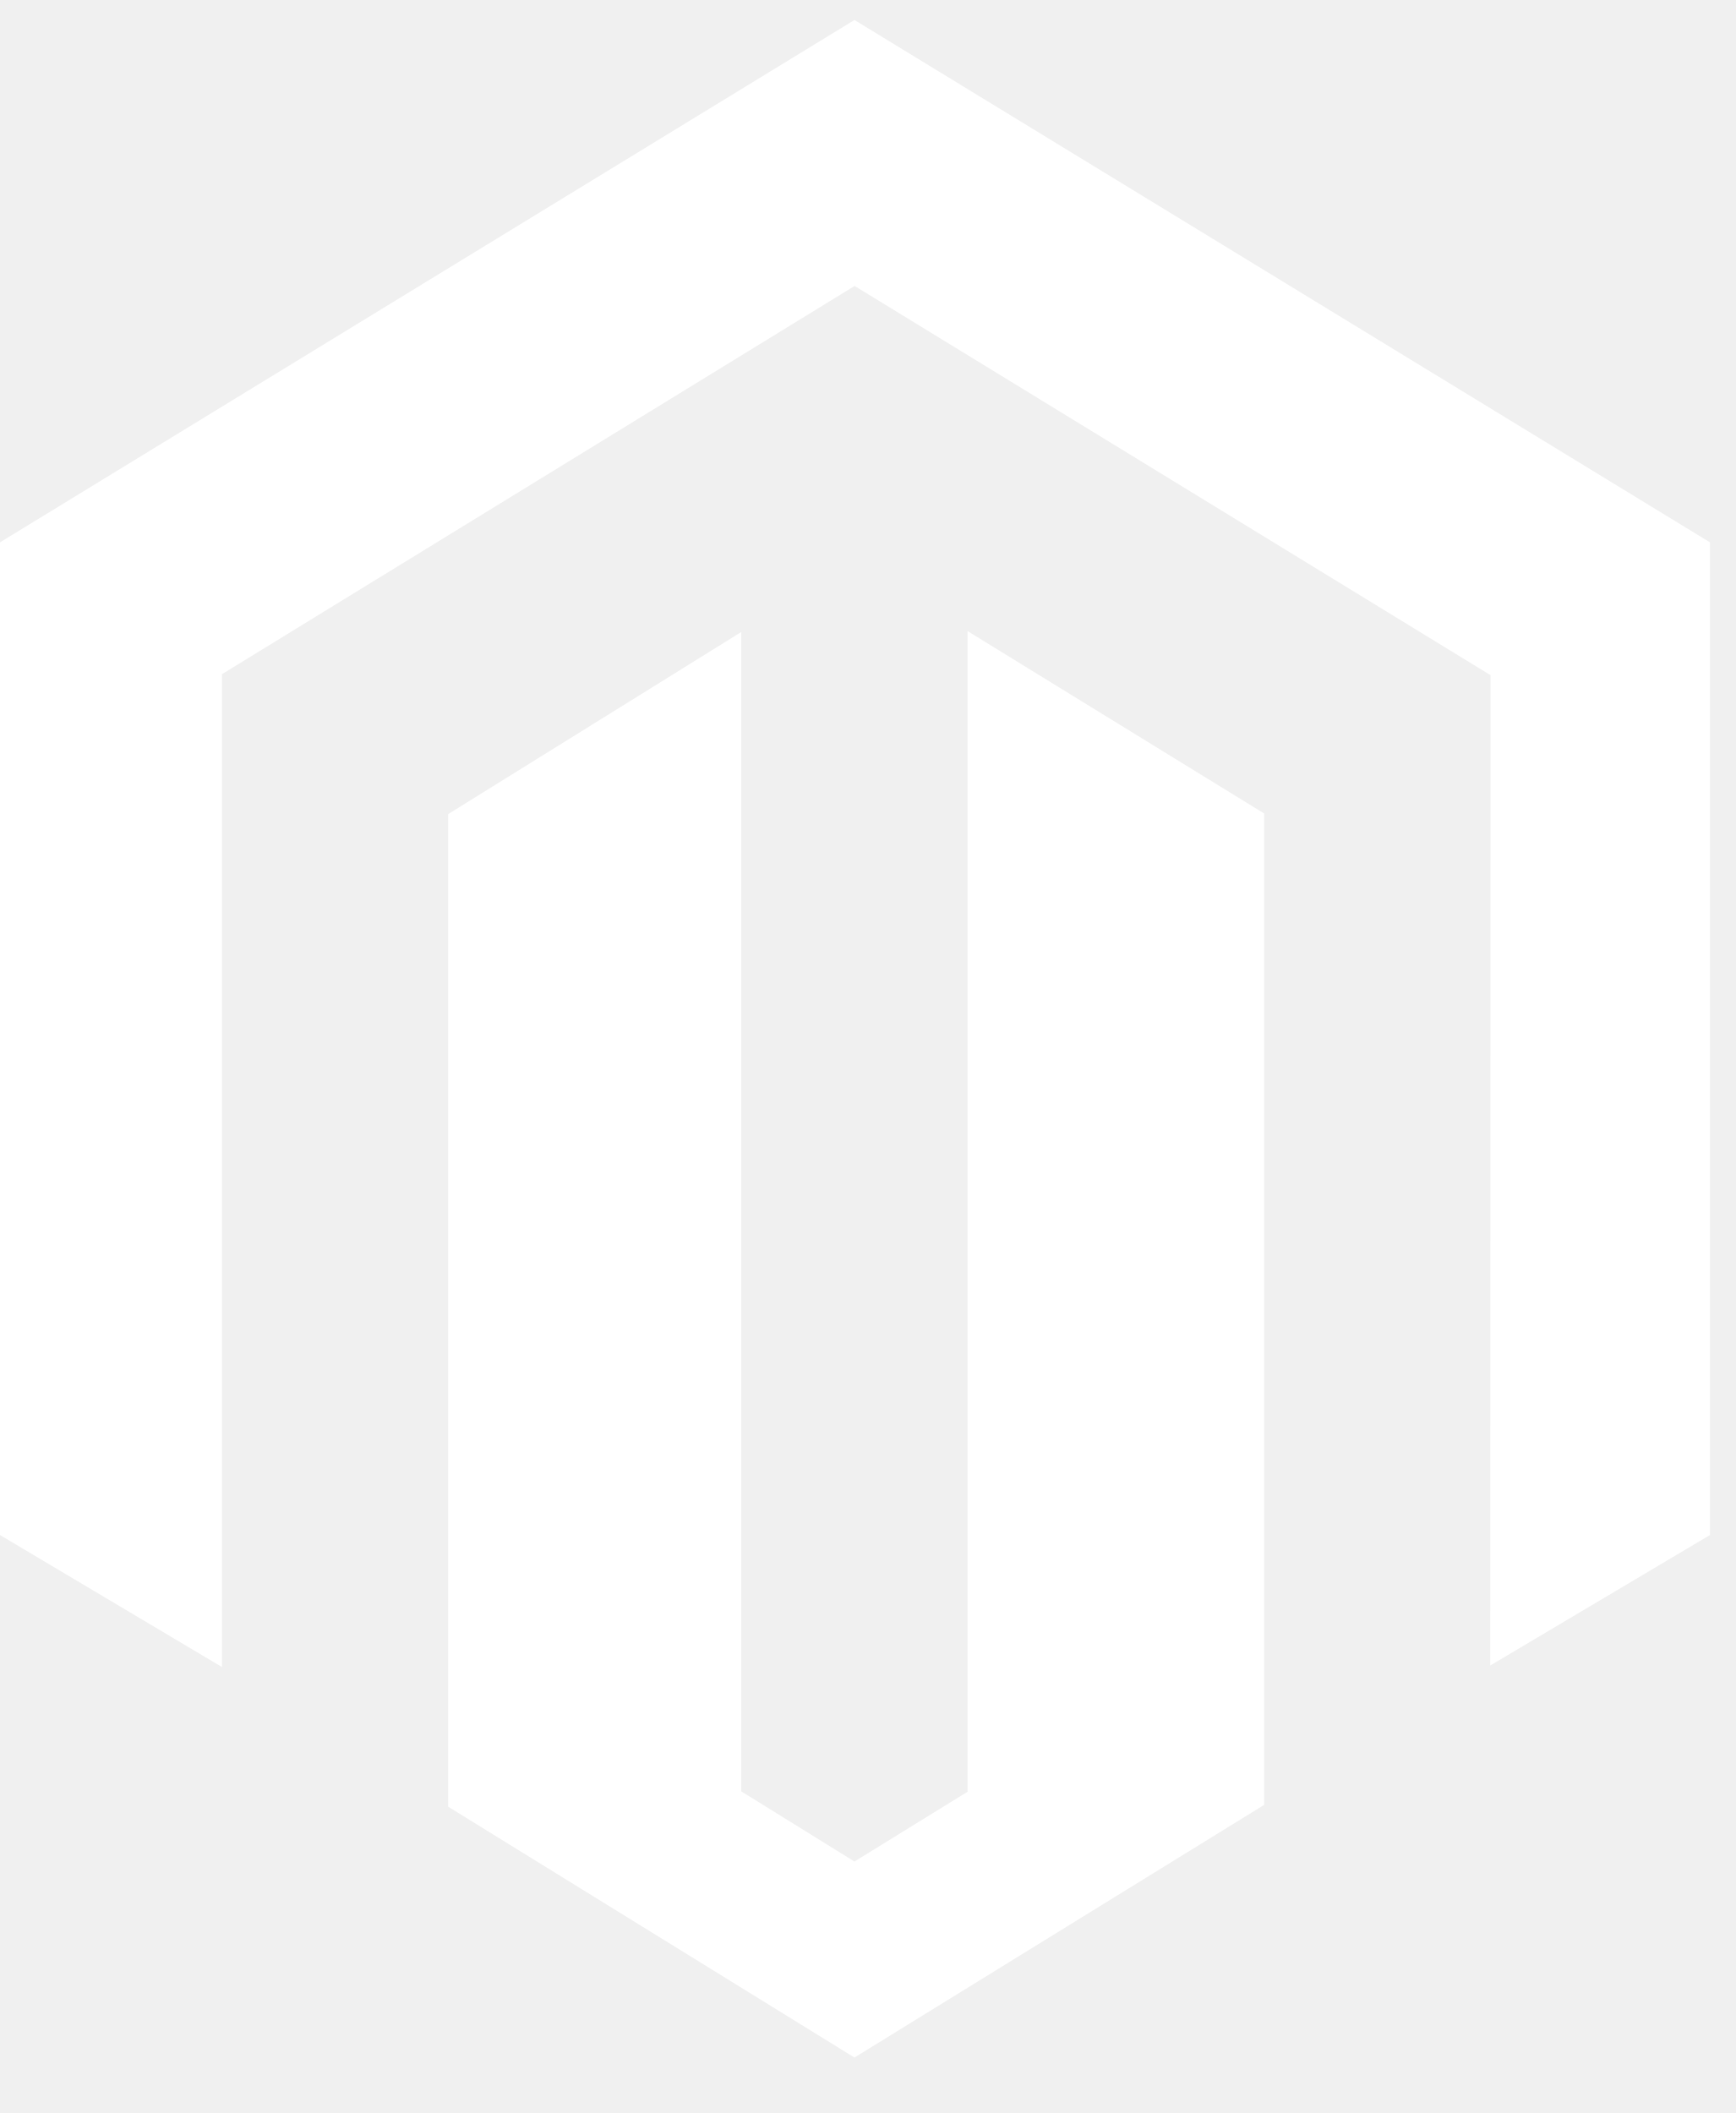
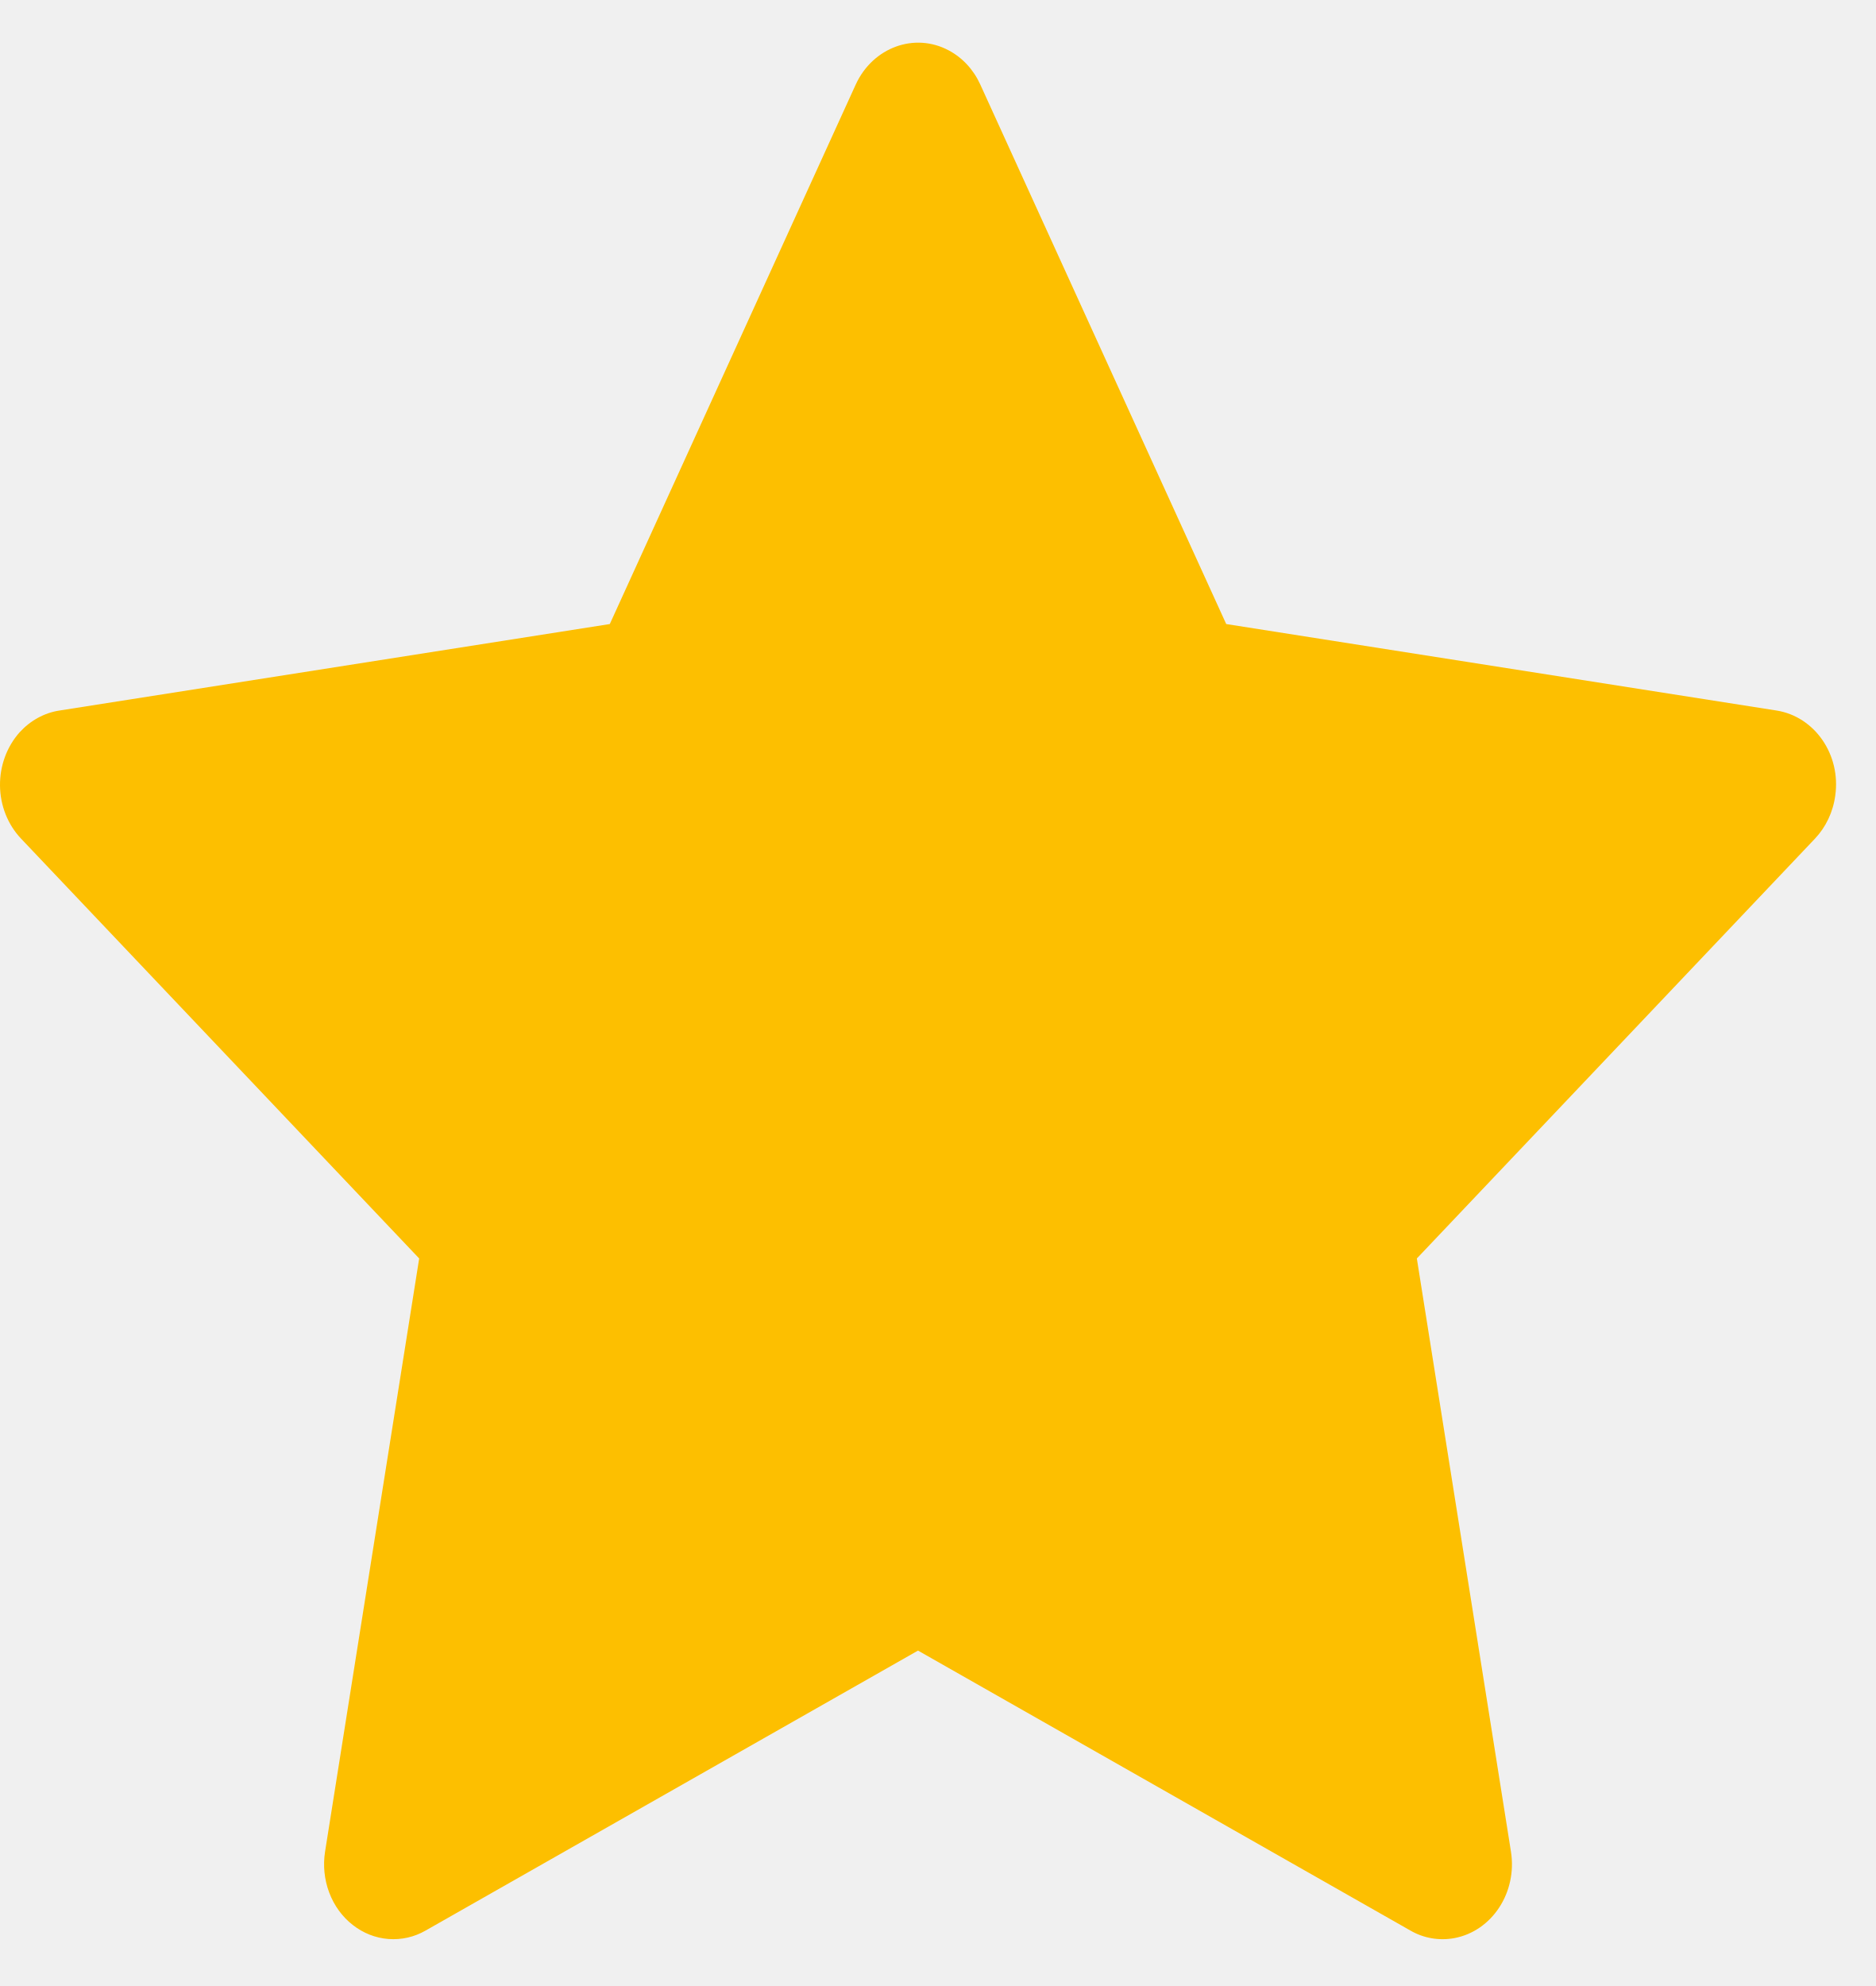
- <svg xmlns="http://www.w3.org/2000/svg" width="23" height="28" viewBox="0 0 23 28" fill="none">
-   <path d="M12.822 8.363V23.743L11.323 24.668L9.823 23.738V8.375L5.939 10.788V23.941L11.323 27.265L16.752 23.917V10.78L12.822 8.363ZM11.323 0.265L0 7.187V20.341L2.941 22.09V8.934L11.325 3.789L19.718 8.926L19.752 8.946L19.748 22.07L22.66 20.341V7.187L11.323 0.265Z" fill="white" />
+ <svg xmlns="http://www.w3.org/2000/svg" width="17" height="18" viewBox="0 0 17 18" fill="none">
+   <path d="M16.106 6.44L11.116 5.656L8.886 0.765C8.825 0.631 8.725 0.523 8.601 0.457C8.291 0.291 7.913 0.429 7.758 0.765L5.528 5.656L0.538 6.44C0.401 6.461 0.275 6.531 0.178 6.637C0.062 6.767 -0.002 6.941 0 7.121C0.002 7.302 0.071 7.474 0.19 7.6L3.8 11.406L2.947 16.781C2.927 16.906 2.94 17.035 2.984 17.152C3.028 17.27 3.102 17.372 3.197 17.446C3.292 17.521 3.404 17.565 3.521 17.574C3.638 17.583 3.755 17.557 3.859 17.497L8.322 14.96L12.785 17.497C12.907 17.568 13.048 17.591 13.184 17.566C13.526 17.502 13.756 17.151 13.697 16.781L12.844 11.406L16.454 7.6C16.552 7.496 16.617 7.36 16.637 7.211C16.69 6.839 16.45 6.495 16.106 6.44V6.44Z" fill="#FDBF00" />
</svg>
